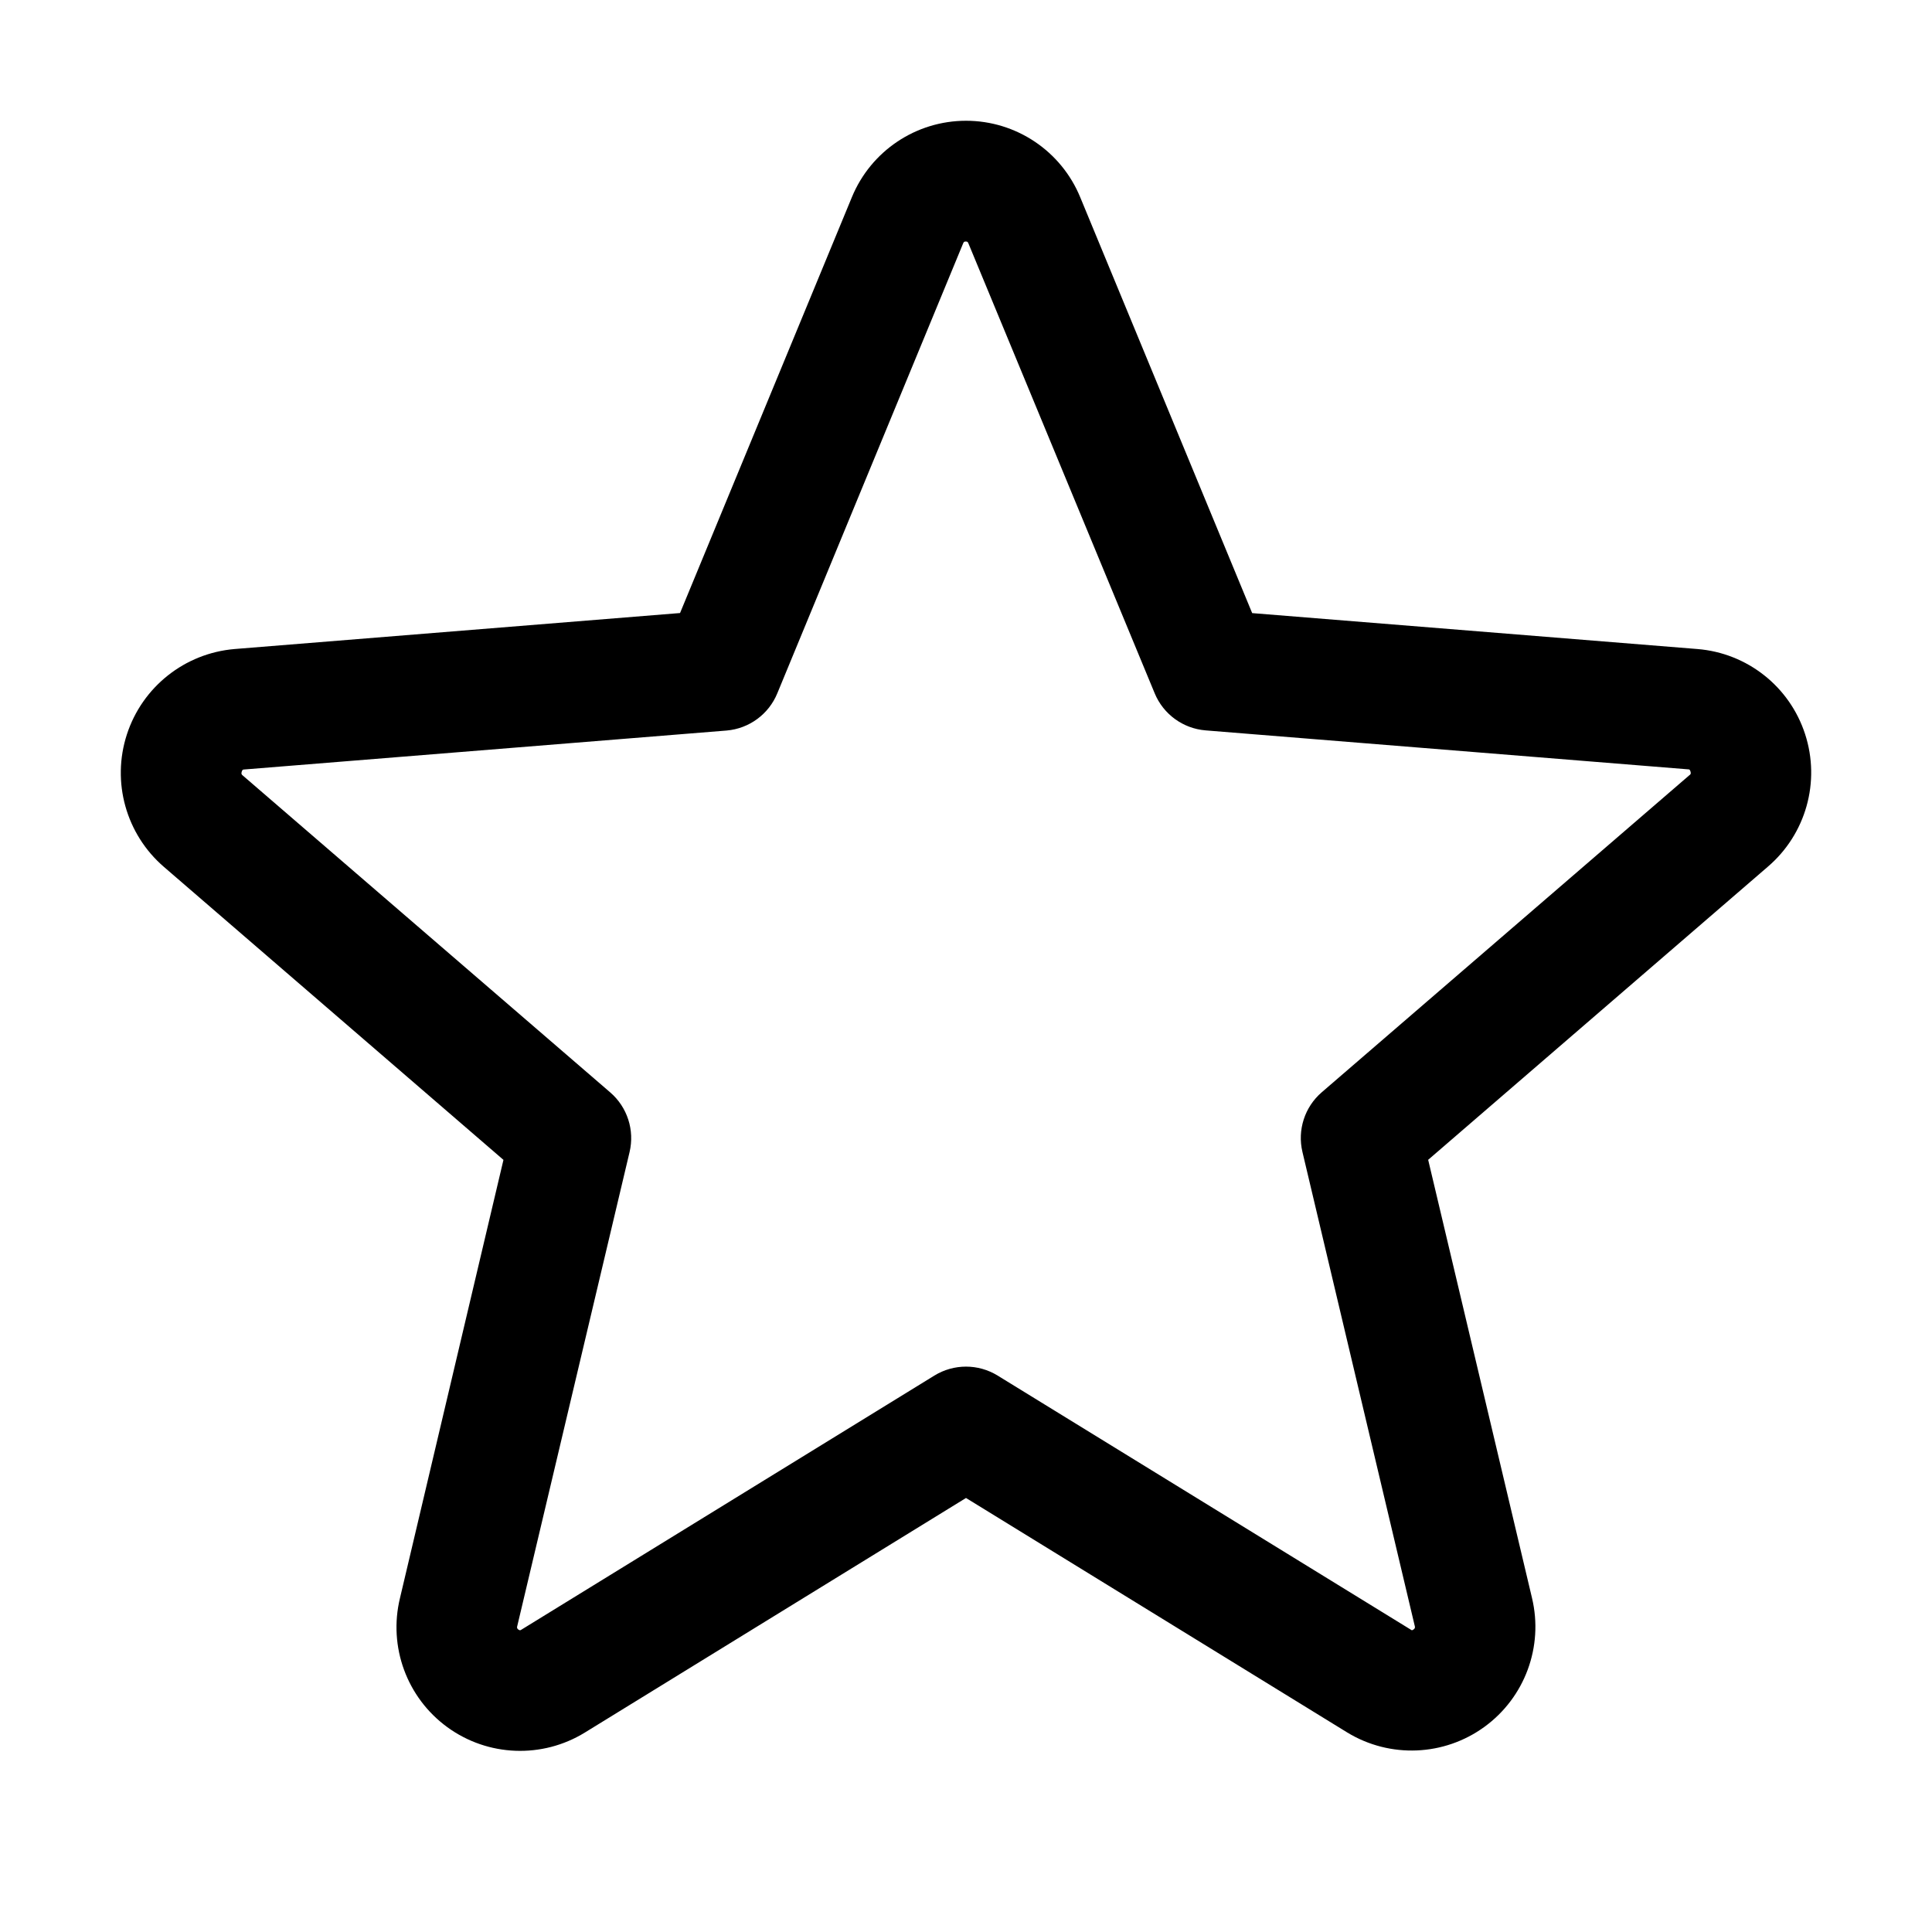
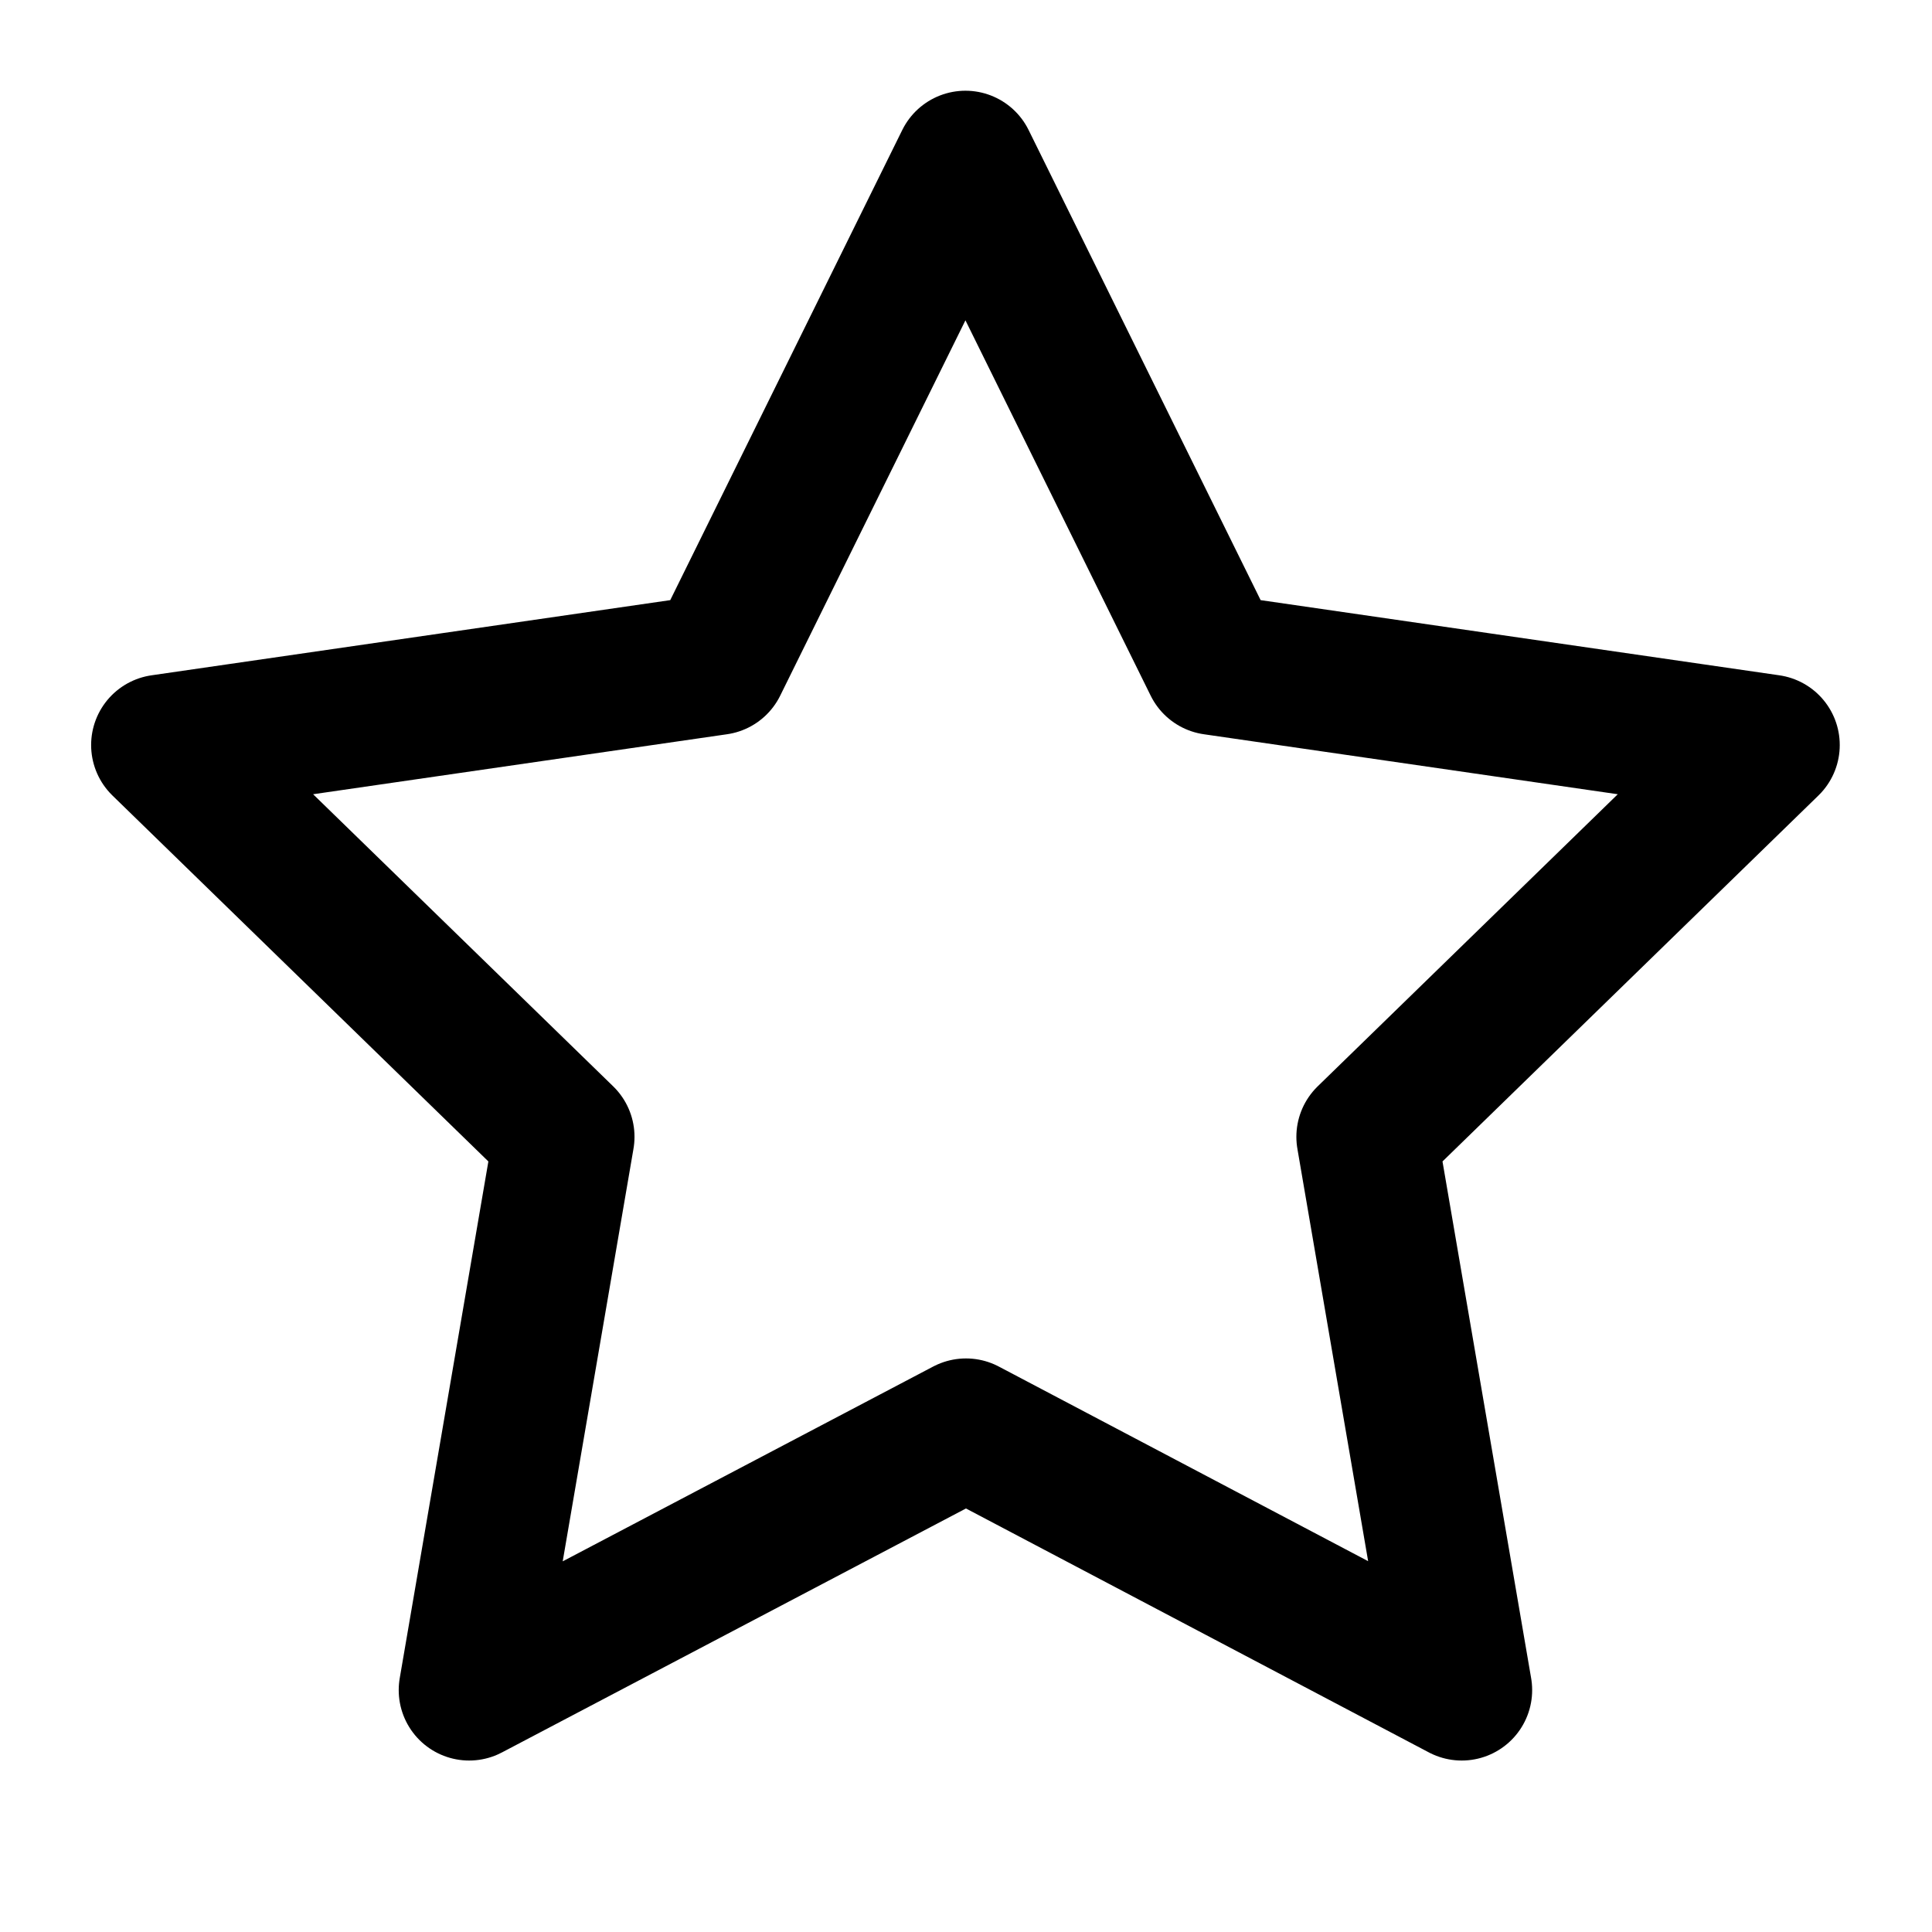
- <svg xmlns="http://www.w3.org/2000/svg" viewBox="0 0 256 256" fill="currentColor">
-   <path d="M239.18,97.26A16.38,16.38,0,0,0,224.92,86l-59-4.76L143.14,26.15a16.36,16.36,0,0,0-30.27,0L90.11,81.23,31.08,86a16.46,16.46,0,0,0-9.37,28.86l45,38.83L53,211.75a16.38,16.38,0,0,0,24.5,17.82L128,198.49l50.53,31.08A16.4,16.4,0,0,0,203,211.75l-13.76-58.07,45-38.83A16.43,16.43,0,0,0,239.18,97.26Zm-15.34,5.47-48.7,42a8,8,0,0,0-2.56,7.91l14.88,62.8a.37.37,0,0,1-.17.48c-.18.14-.23.11-.38,0l-54.72-33.65a8,8,0,0,0-8.38,0L69.09,215.94c-.15.09-.19.12-.38,0a.37.37,0,0,1-.17-.48l14.88-62.8a8,8,0,0,0-2.56-7.91l-48.7-42c-.12-.1-.23-.19-.13-.5s.18-.27.33-.29l63.92-5.16A8,8,0,0,0,103,91.86l24.62-59.61c.08-.17.11-.25.35-.25s.27.08.35.25L153,91.86a8,8,0,0,0,6.75,4.92l63.92,5.16c.15,0,.24,0,.33.29S224,102.63,223.84,102.73Z" />
+ <svg xmlns="http://www.w3.org/2000/svg" width="24" height="24" viewBox="0 0 24 24" fill="none" stroke="currentColor" stroke-width="1.75" stroke-linecap="round" stroke-linejoin="round">
+   <path d="M12 17.75l-6.172 3.245l1.179 -6.873l-5 -4.867l6.9 -1l3.086 -6.253l3.086 6.253l6.9 1l-5 4.867l1.179 6.873l-6.158 -3.245" />
</svg>
